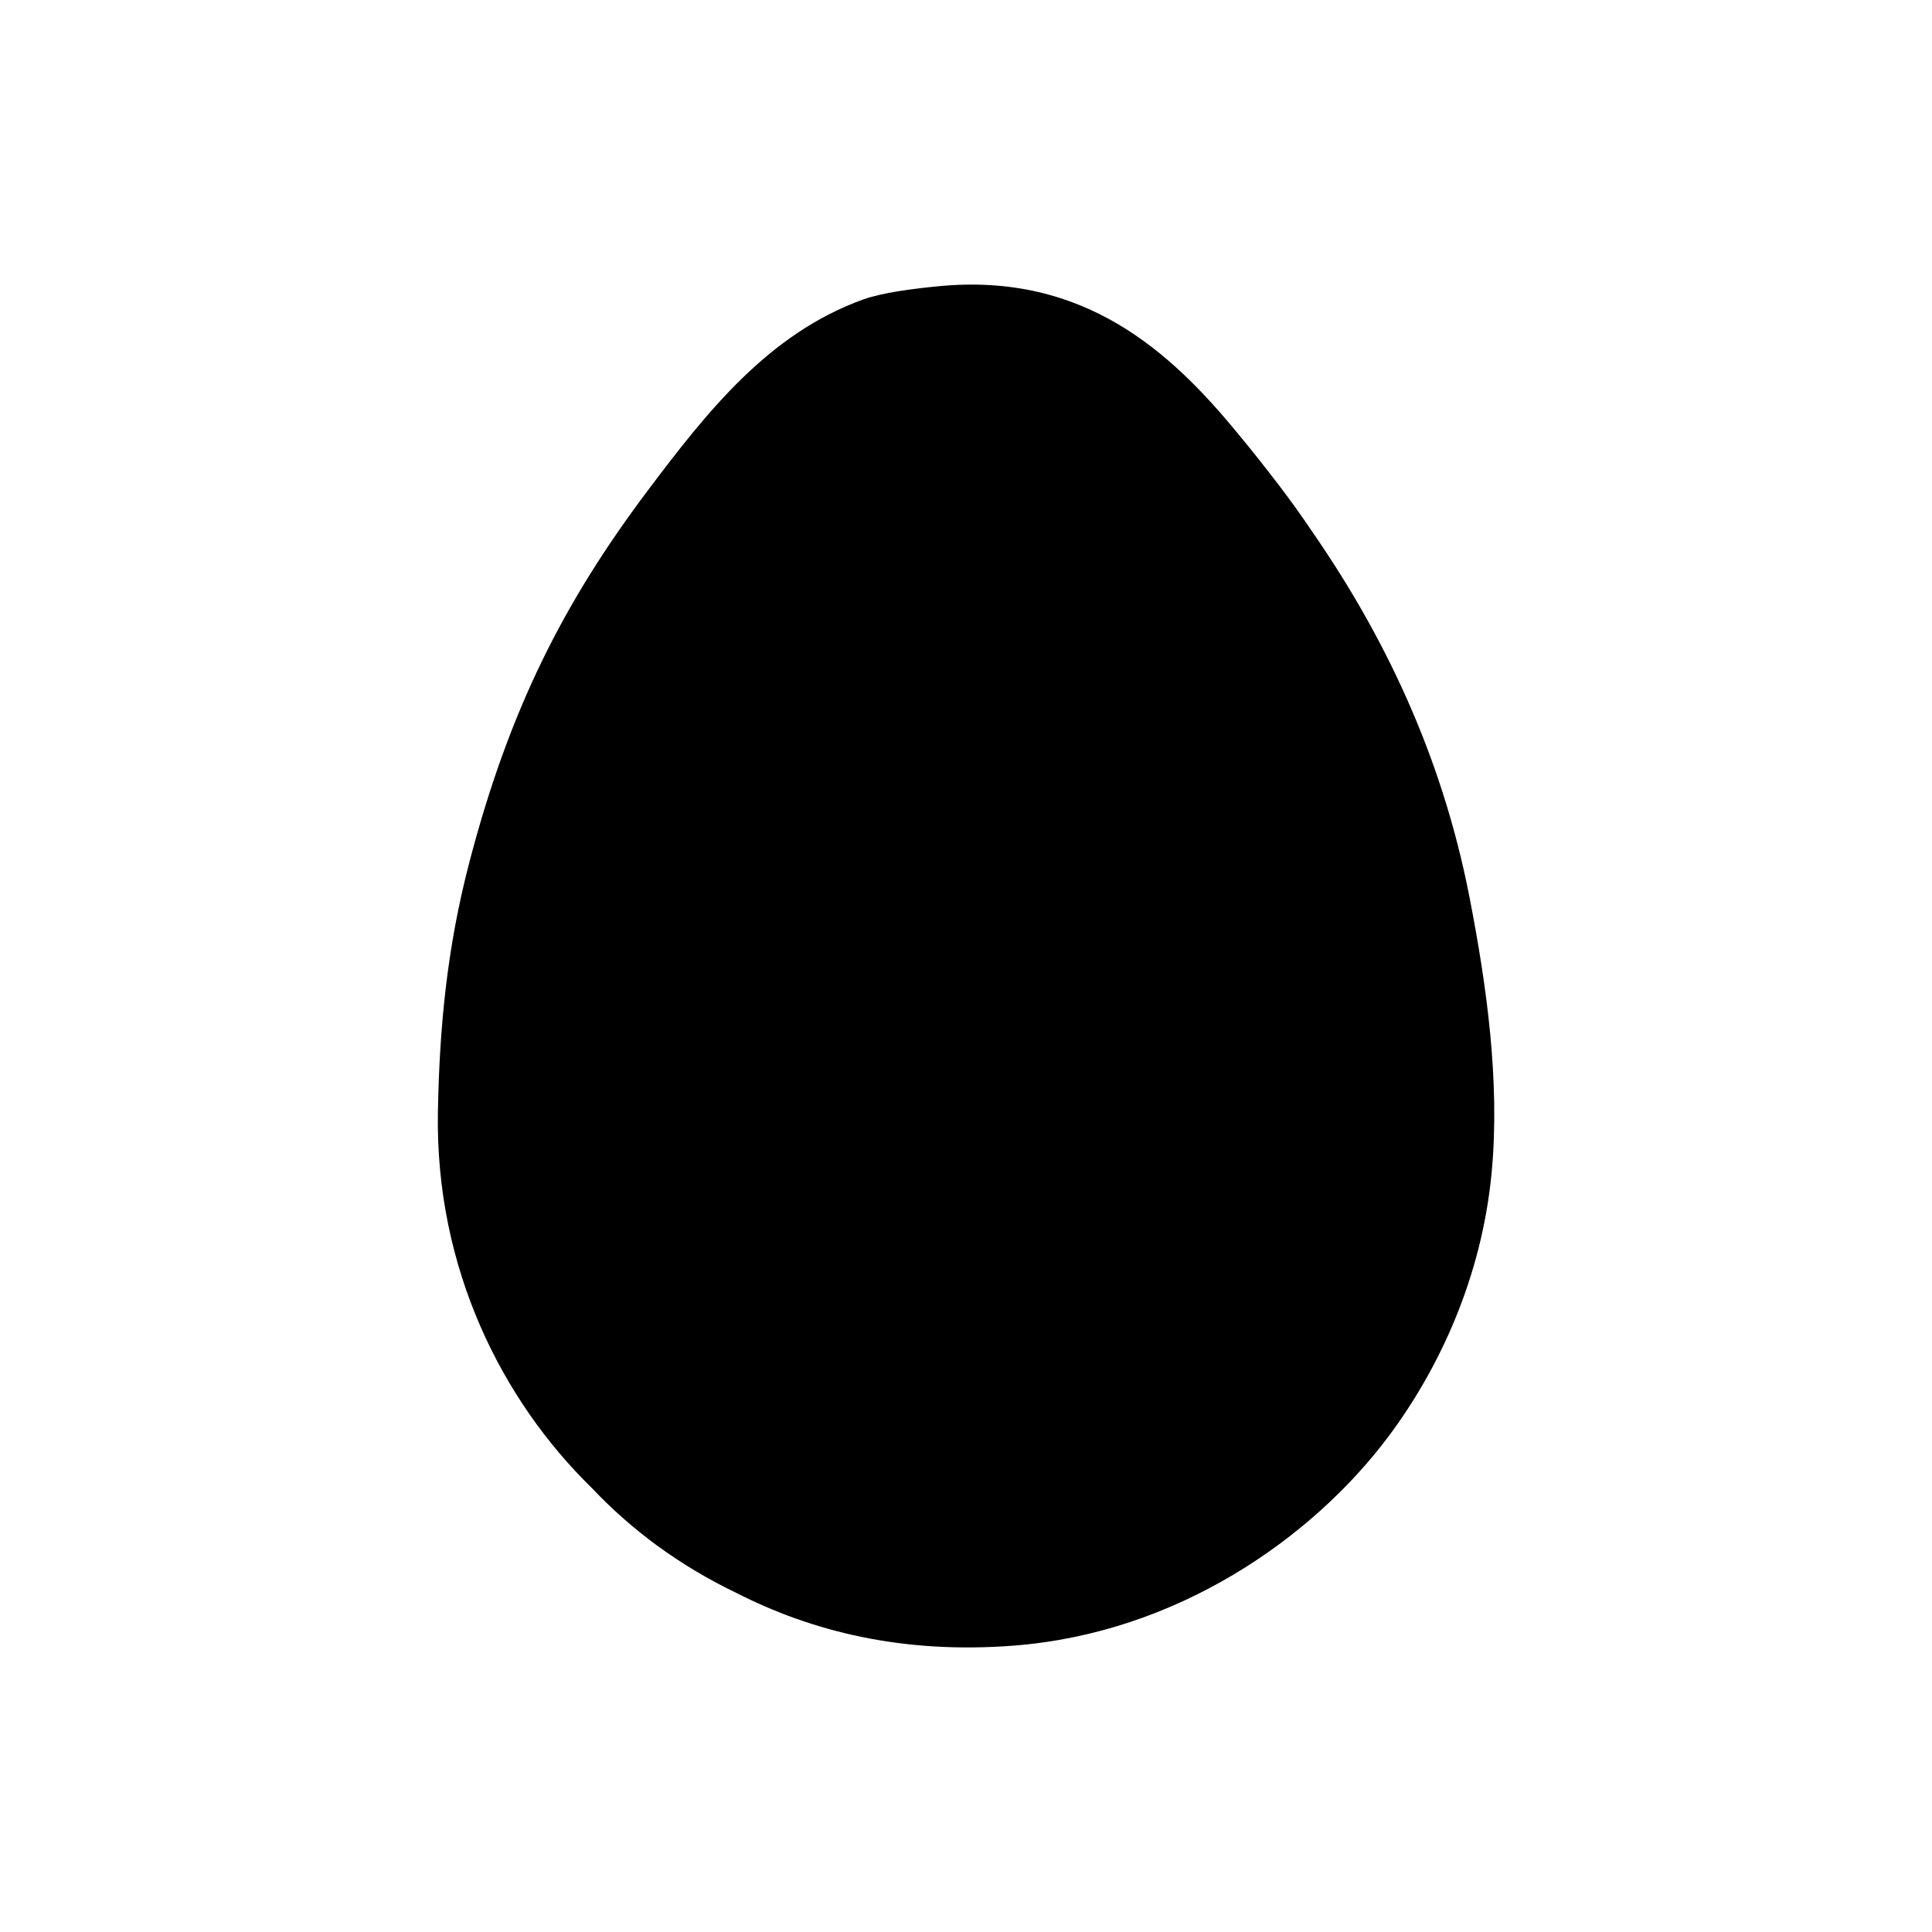
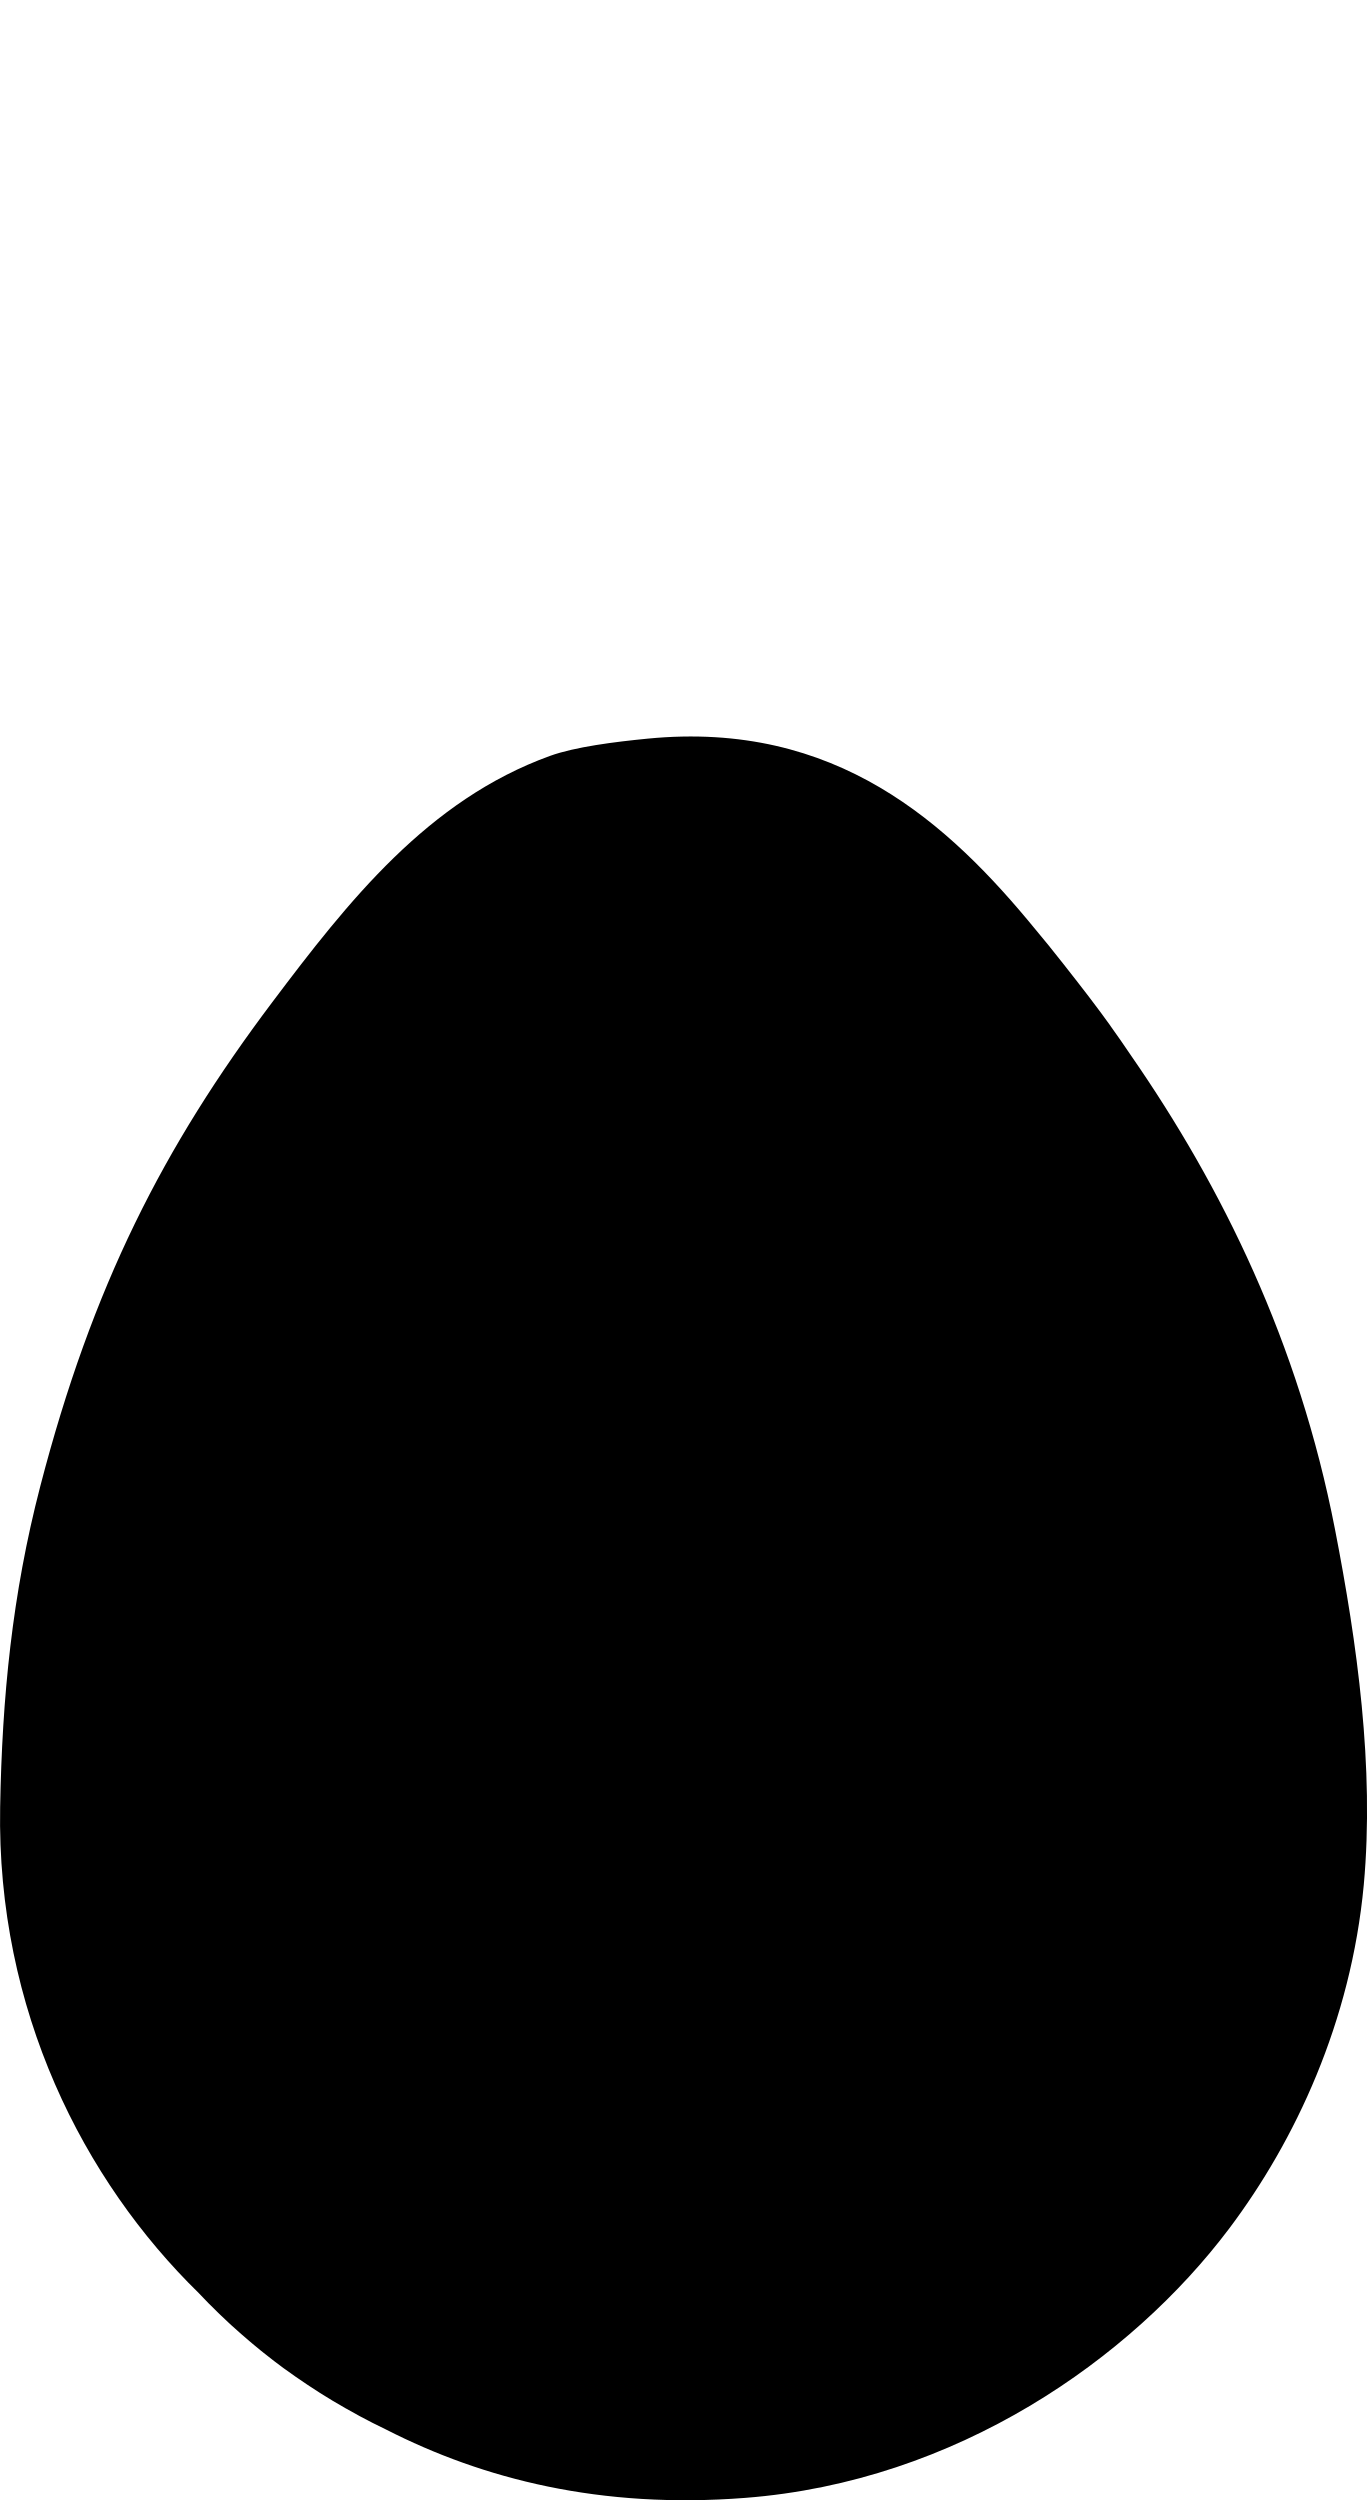
- <svg xmlns="http://www.w3.org/2000/svg" version="1.1" id="Layer_1" x="0px" y="0px" width="100px" height="100px" viewBox="0 0 100 100" enable-background="new 0 0 100 100" xml:space="preserve">
-   <path d="M76.062,46.445c-1.456-7.49-4.521-13.698-8.147-18.934c-0.141-0.208-0.281-0.414-0.422-0.617  c-0.001,0-0.001-0.001-0.001-0.002c-0.134-0.191-0.269-0.382-0.402-0.569c-0.011-0.015-0.021-0.028-0.03-0.043  c-0.123-0.17-0.246-0.339-0.369-0.506c-0.021-0.028-0.041-0.057-0.062-0.084c-0.14-0.188-0.28-0.376-0.421-0.56  c-0.155-0.203-0.315-0.41-0.478-0.62c-0.011-0.015-0.022-0.029-0.034-0.044c-0.329-0.424-0.672-0.858-1.027-1.298  c-0.011-0.014-0.021-0.027-0.033-0.041c-0.18-0.222-0.361-0.443-0.547-0.665c-3.488-4.259-7.983-8.384-15.527-7.645  c-1.311,0.128-2.903,0.329-3.896,0.688c-4.889,1.767-8.073,5.813-11.115,9.854c-4.355,5.787-7.197,11.344-9.281,19.365  c-1.125,4.331-1.526,8.433-1.604,12.834c-0.144,8.111,3.338,14.939,7.955,19.448c0-0.001-0.001-0.001-0.001-0.001  c0.001,0,0.001,0.001,0.002,0.001c-0.001,0-0.001,0-0.001,0c0.005,0.004,0.009,0.009,0.014,0.014  c0.122,0.129,0.245,0.257,0.37,0.384c0.024,0.025,0.051,0.05,0.076,0.075c0.104,0.106,0.211,0.212,0.318,0.316  c0.033,0.031,0.066,0.062,0.099,0.094c0.103,0.098,0.204,0.195,0.308,0.291c0.036,0.033,0.073,0.066,0.109,0.1  c0.103,0.094,0.205,0.187,0.309,0.277c0.037,0.033,0.075,0.066,0.113,0.099c0.104,0.092,0.209,0.183,0.315,0.271  c0.037,0.032,0.075,0.062,0.112,0.094c0.108,0.091,0.217,0.181,0.327,0.27c0.036,0.028,0.073,0.058,0.11,0.087  c0.112,0.09,0.226,0.179,0.34,0.267c0.035,0.027,0.071,0.054,0.106,0.081c0.118,0.089,0.236,0.178,0.355,0.266  c0.033,0.023,0.067,0.048,0.101,0.072c0.123,0.09,0.247,0.178,0.372,0.265c0.031,0.021,0.062,0.043,0.093,0.064  c0.13,0.09,0.26,0.178,0.392,0.266c0.028,0.018,0.056,0.036,0.084,0.055c0.136,0.09,0.273,0.178,0.412,0.266  c0.024,0.015,0.048,0.03,0.072,0.046c0.144,0.09,0.288,0.178,0.435,0.266c0.02,0.012,0.04,0.024,0.061,0.036  c0.151,0.09,0.304,0.179,0.457,0.266c0.017,0.01,0.032,0.019,0.048,0.027c0.159,0.09,0.32,0.179,0.483,0.267  c0.01,0.005,0.021,0.011,0.03,0.017c0.17,0.091,0.341,0.18,0.513,0.268c0.004,0.002,0.008,0.004,0.012,0.006  c0.179,0.09,0.359,0.18,0.541,0.267c3.884,1.982,8.576,3.178,14.352,2.732c8.468-0.652,15.444-5.563,19.365-10.771  c2.646-3.516,4.875-8.273,5.386-13.75C77.645,55.961,76.948,51.004,76.062,46.445z" />
+ <svg xmlns="http://www.w3.org/2000/svg" version="1.1" id="Layer_1" x="0px" y="0px" width="54.681px" height="100px" viewBox="22.663 0 54.681 100" enable-background="new 22.663 0 54.681 100" xml:space="preserve">
+   <path d="M76.063,61.175c-1.457-7.489-4.521-13.698-8.146-18.935c-0.143-0.208-0.281-0.414-0.422-0.617  c-0.001,0-0.001-0.001-0.001-0.002c-0.136-0.191-0.271-0.382-0.402-0.569c-0.011-0.015-0.021-0.028-0.028-0.043  c-0.123-0.17-0.246-0.339-0.369-0.506c-0.021-0.028-0.041-0.057-0.063-0.084c-0.142-0.188-0.278-0.376-0.421-0.56  c-0.154-0.203-0.314-0.41-0.479-0.62c-0.012-0.015-0.021-0.029-0.035-0.044c-0.327-0.424-0.672-0.858-1.025-1.298  c-0.011-0.014-0.021-0.027-0.031-0.041c-0.182-0.222-0.361-0.443-0.549-0.665c-3.486-4.259-7.982-8.384-15.527-7.645  c-1.311,0.128-2.903,0.329-3.896,0.688c-4.889,1.767-8.073,5.813-11.115,9.854c-4.355,5.787-7.197,11.344-9.281,19.366  c-1.125,4.33-1.526,8.433-1.604,12.834c-0.144,8.11,3.338,14.938,7.955,19.446h-0.001c0.001,0,0.001,0,0.002,0  c-0.001,0-0.001,0-0.001,0c0.005,0.005,0.009,0.011,0.014,0.015c0.122,0.129,0.245,0.258,0.37,0.385  c0.024,0.025,0.051,0.05,0.076,0.074c0.104,0.106,0.211,0.213,0.318,0.315c0.033,0.031,0.066,0.063,0.099,0.095  c0.103,0.098,0.204,0.194,0.308,0.291c0.036,0.032,0.073,0.065,0.109,0.101c0.103,0.094,0.205,0.188,0.309,0.276  c0.037,0.032,0.075,0.065,0.113,0.1c0.104,0.093,0.209,0.183,0.315,0.271c0.037,0.032,0.075,0.063,0.112,0.095  c0.108,0.09,0.217,0.182,0.327,0.27c0.036,0.027,0.073,0.06,0.11,0.088c0.112,0.09,0.226,0.179,0.34,0.267  c0.035,0.026,0.071,0.056,0.106,0.082c0.118,0.088,0.236,0.178,0.355,0.267c0.033,0.022,0.067,0.047,0.101,0.071  c0.123,0.09,0.247,0.179,0.372,0.265c0.031,0.021,0.062,0.043,0.093,0.063c0.13,0.09,0.26,0.178,0.392,0.267  c0.028,0.019,0.056,0.036,0.084,0.055c0.136,0.092,0.273,0.18,0.412,0.268c0.024,0.016,0.048,0.029,0.072,0.045  c0.144,0.092,0.288,0.18,0.435,0.268c0.02,0.013,0.04,0.023,0.061,0.035c0.151,0.09,0.304,0.18,0.457,0.267  c0.017,0.01,0.032,0.021,0.048,0.026c0.159,0.09,0.32,0.18,0.483,0.269c0.01,0.004,0.021,0.01,0.03,0.017  c0.17,0.092,0.341,0.18,0.513,0.269c0.004,0.002,0.008,0.004,0.012,0.006c0.179,0.091,0.359,0.181,0.541,0.267  c3.884,1.982,8.576,3.18,14.352,2.732c8.469-0.652,15.443-5.563,19.365-10.771c2.646-3.517,4.875-8.272,5.386-13.75  C77.645,70.689,76.948,65.732,76.063,61.175z" />
</svg>
